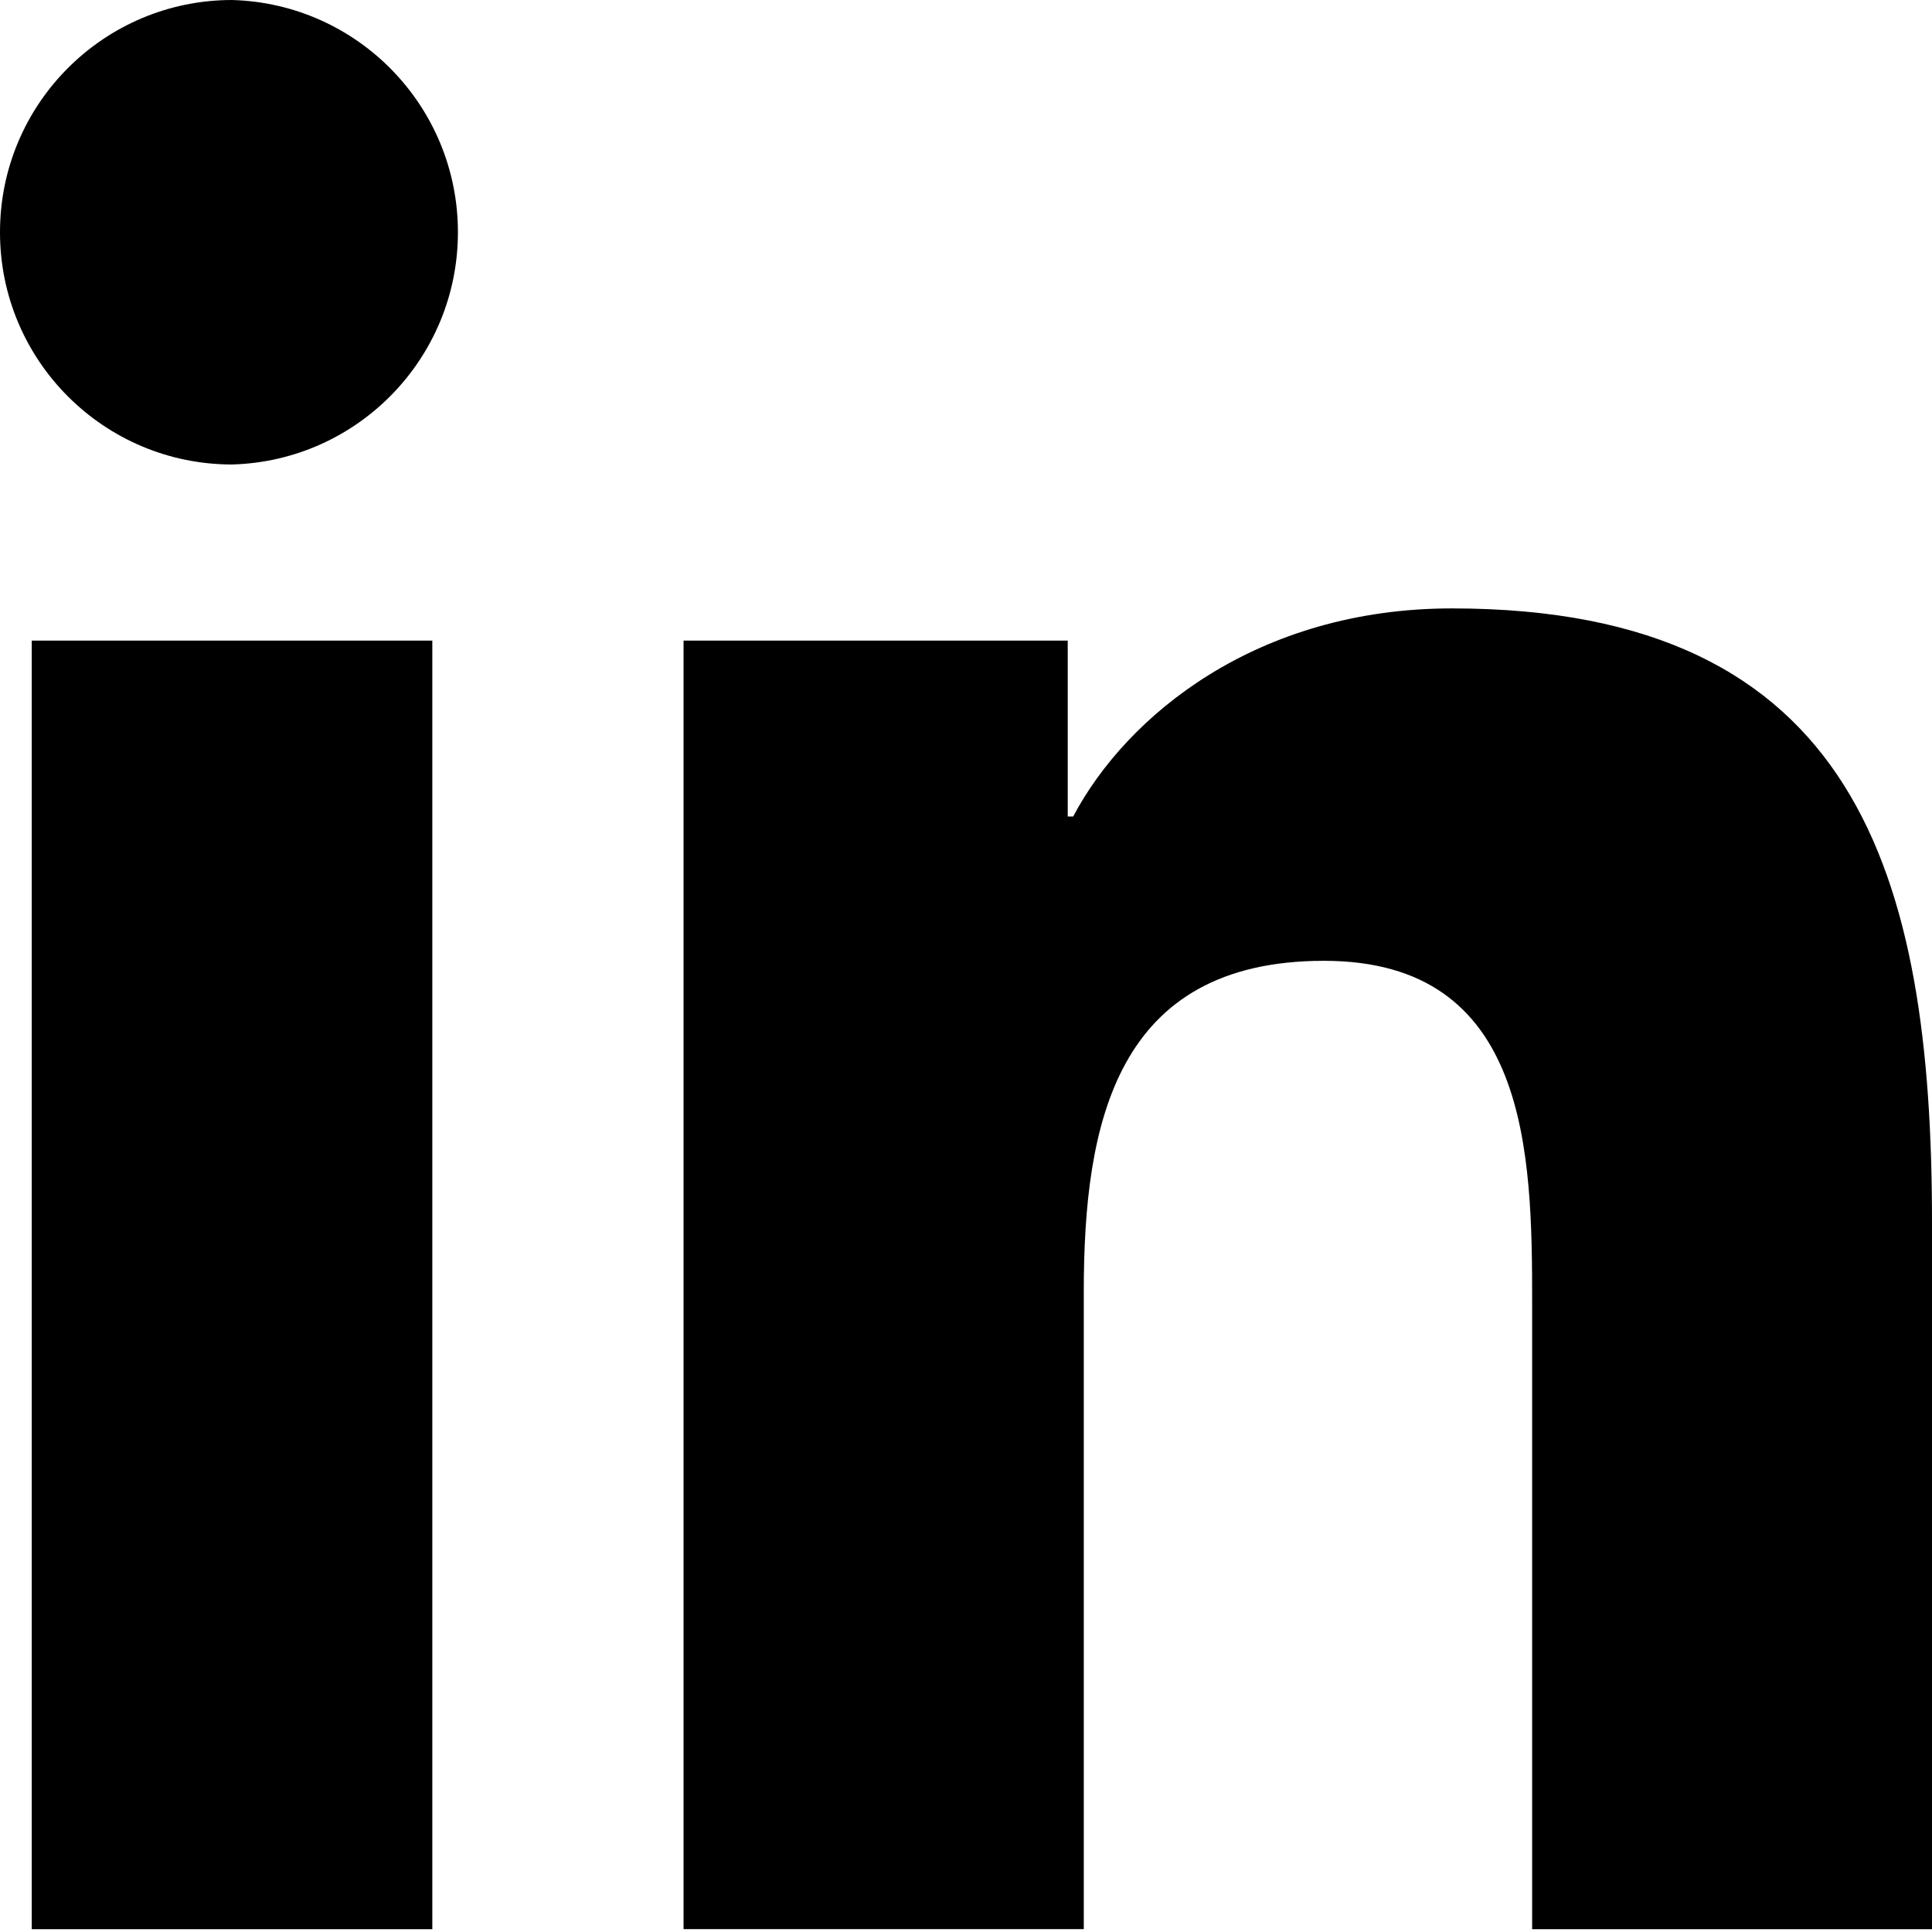
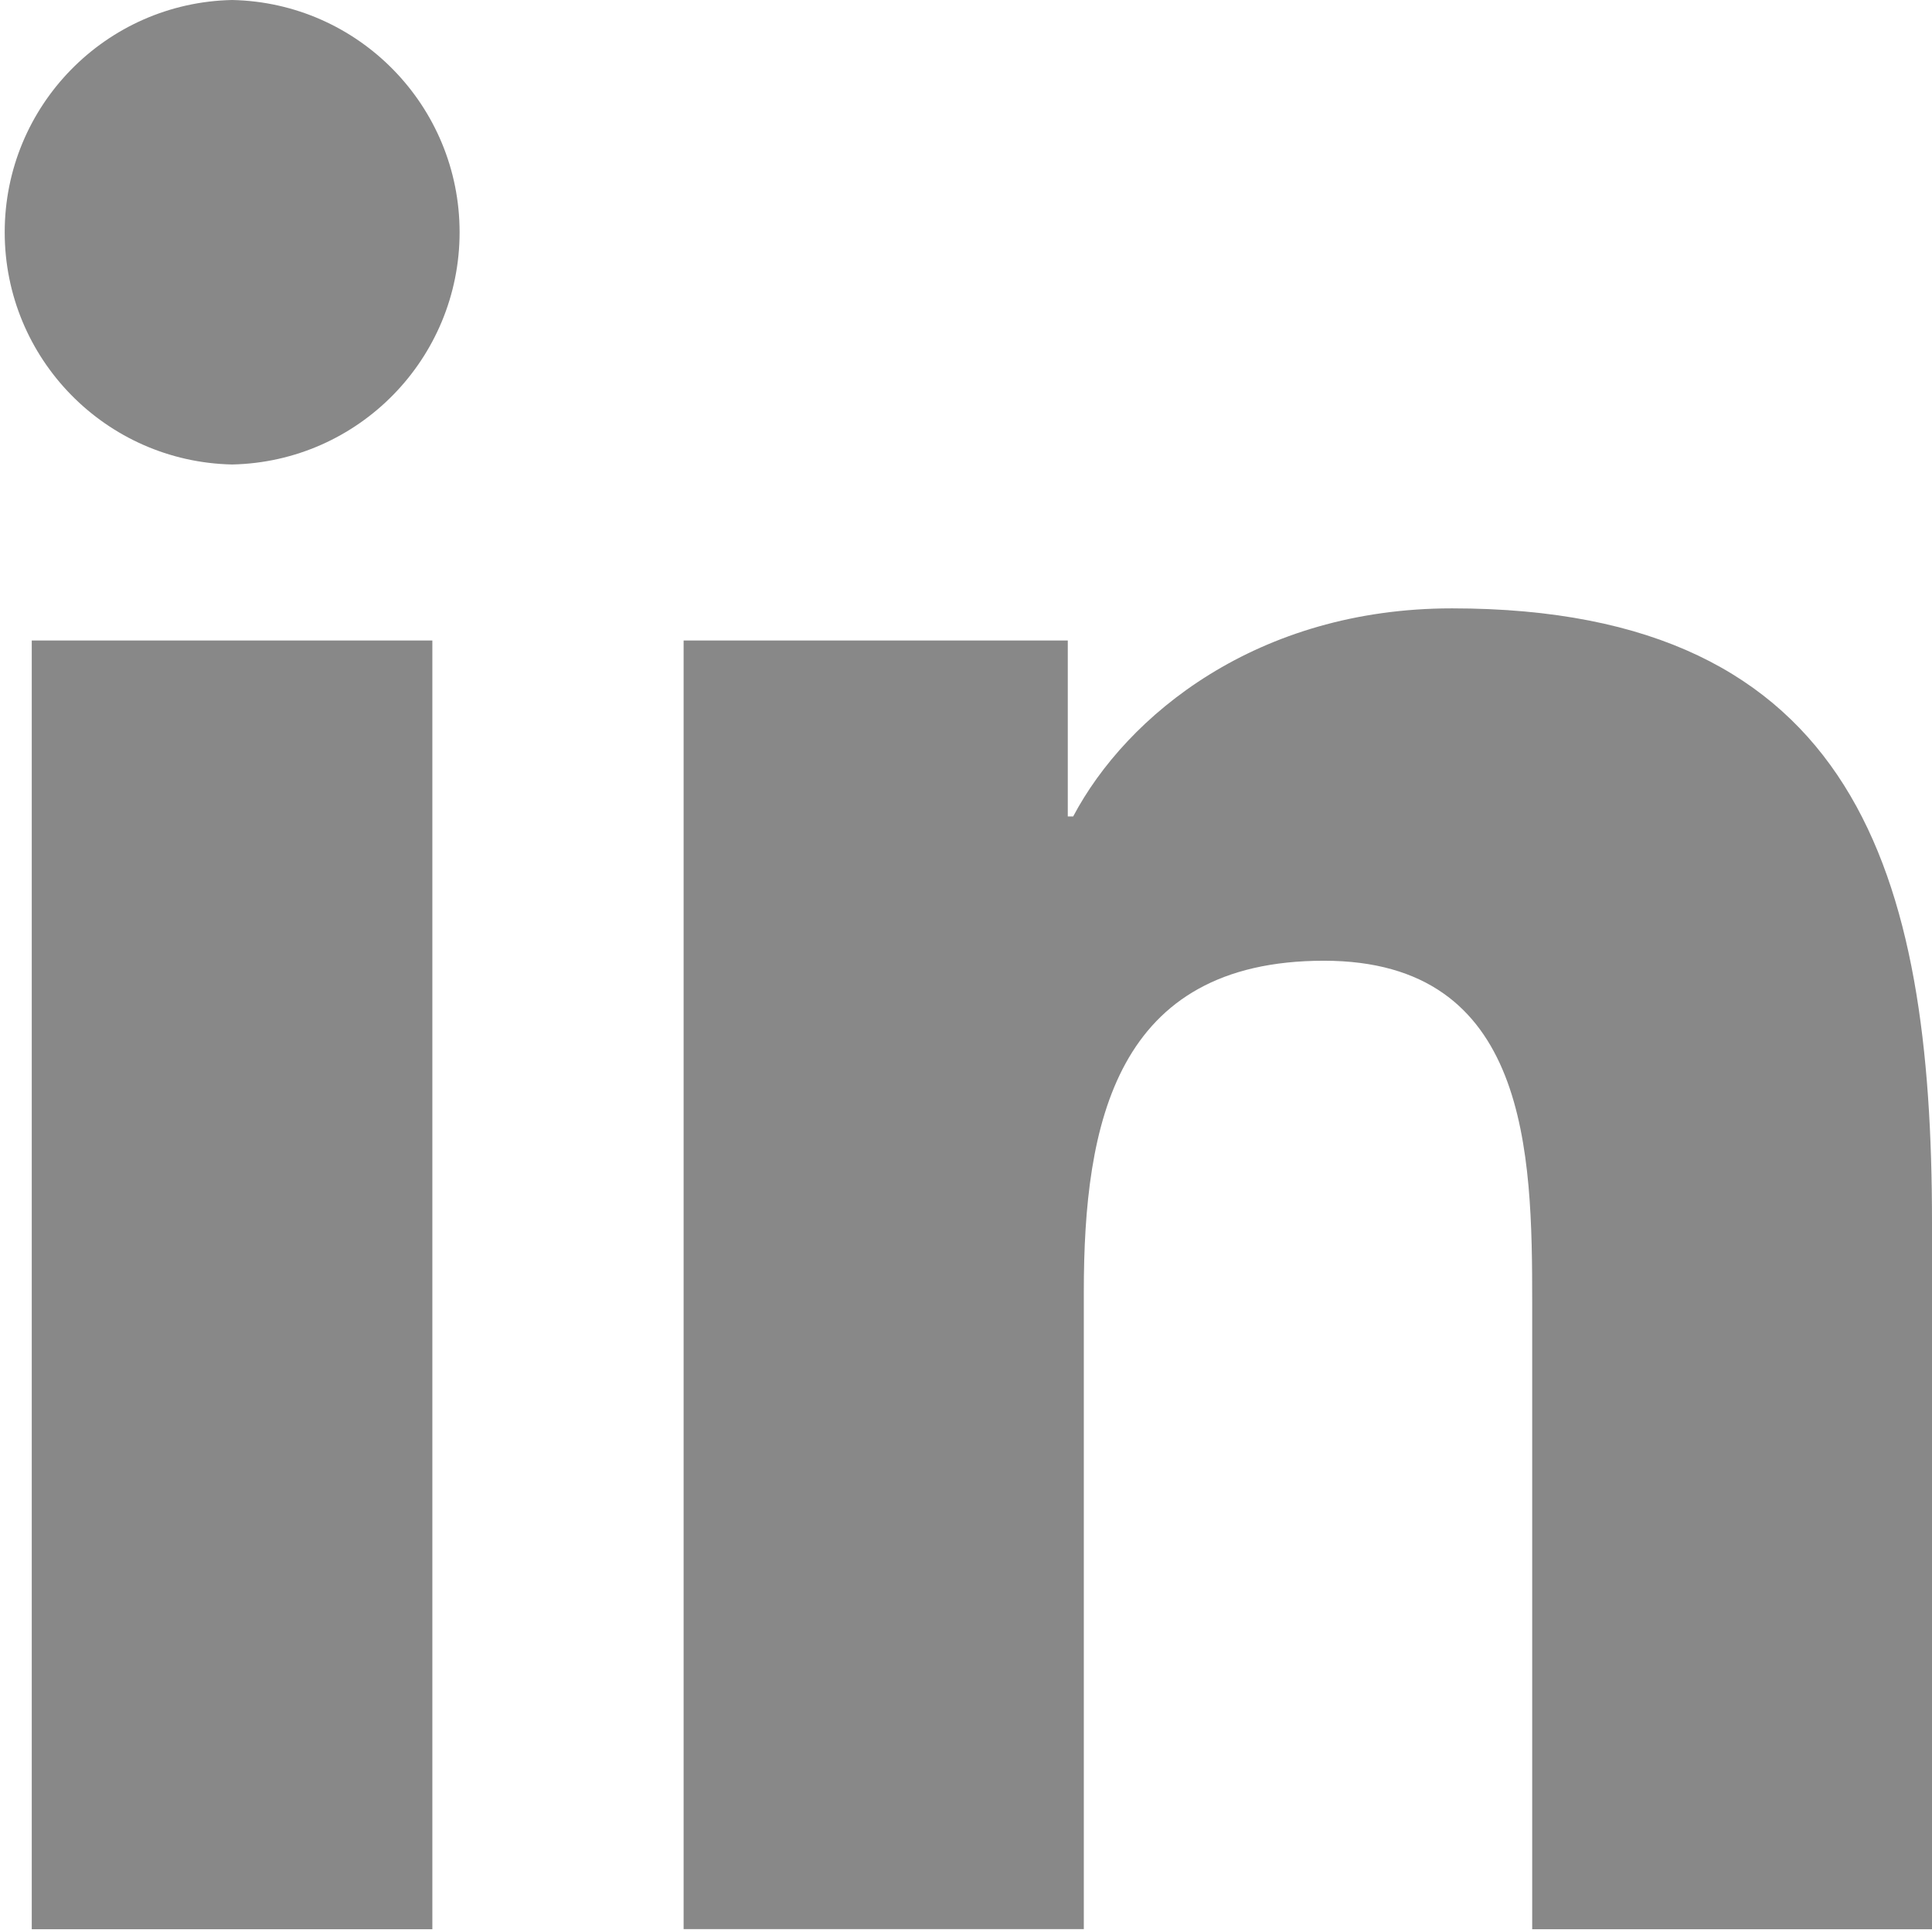
- <svg xmlns="http://www.w3.org/2000/svg" viewBox="0 0 21.308 21.274">
-   <path d="M.35 7.064h4.418v14.21H.35V7.064zM2.56 0a2.562 2.562 0 0 1 0 5.122A2.56 2.56 0 0 1 0 2.56 2.56 2.56 0 0 1 2.56 0m4.979 7.064h4.237v1.94h.06c.59-1.117 2.03-2.295 4.178-2.295 4.47 0 5.294 2.943 5.294 6.77v7.795h-4.41v-6.911c0-1.648-.033-3.768-2.296-3.768-2.298 0-2.649 1.795-2.649 3.648v7.03H7.539V7.064z" />
+ <svg xmlns="http://www.w3.org/2000/svg" style="isolation:isolate" viewBox="563.814 478.651 19.407 19.376" width="19.407" height="19.376">
+   <path d="M564.133 485.084h4.024v12.943h-4.024v-12.943zm2.013-6.433a2.333 2.333 0 0 1 0 4.665 2.333 2.333 0 0 1 0-4.665zm4.535 6.433h3.859v1.767h.054c.538-1.017 1.849-2.09 3.805-2.09 4.072 0 4.822 2.681 4.822 6.166v7.1h-4.016v-6.295c0-1.501-.031-3.432-2.092-3.432-2.093 0-2.412 1.635-2.412 3.323v6.403h-4.02v-12.942z" fill="#888" />
</svg>
